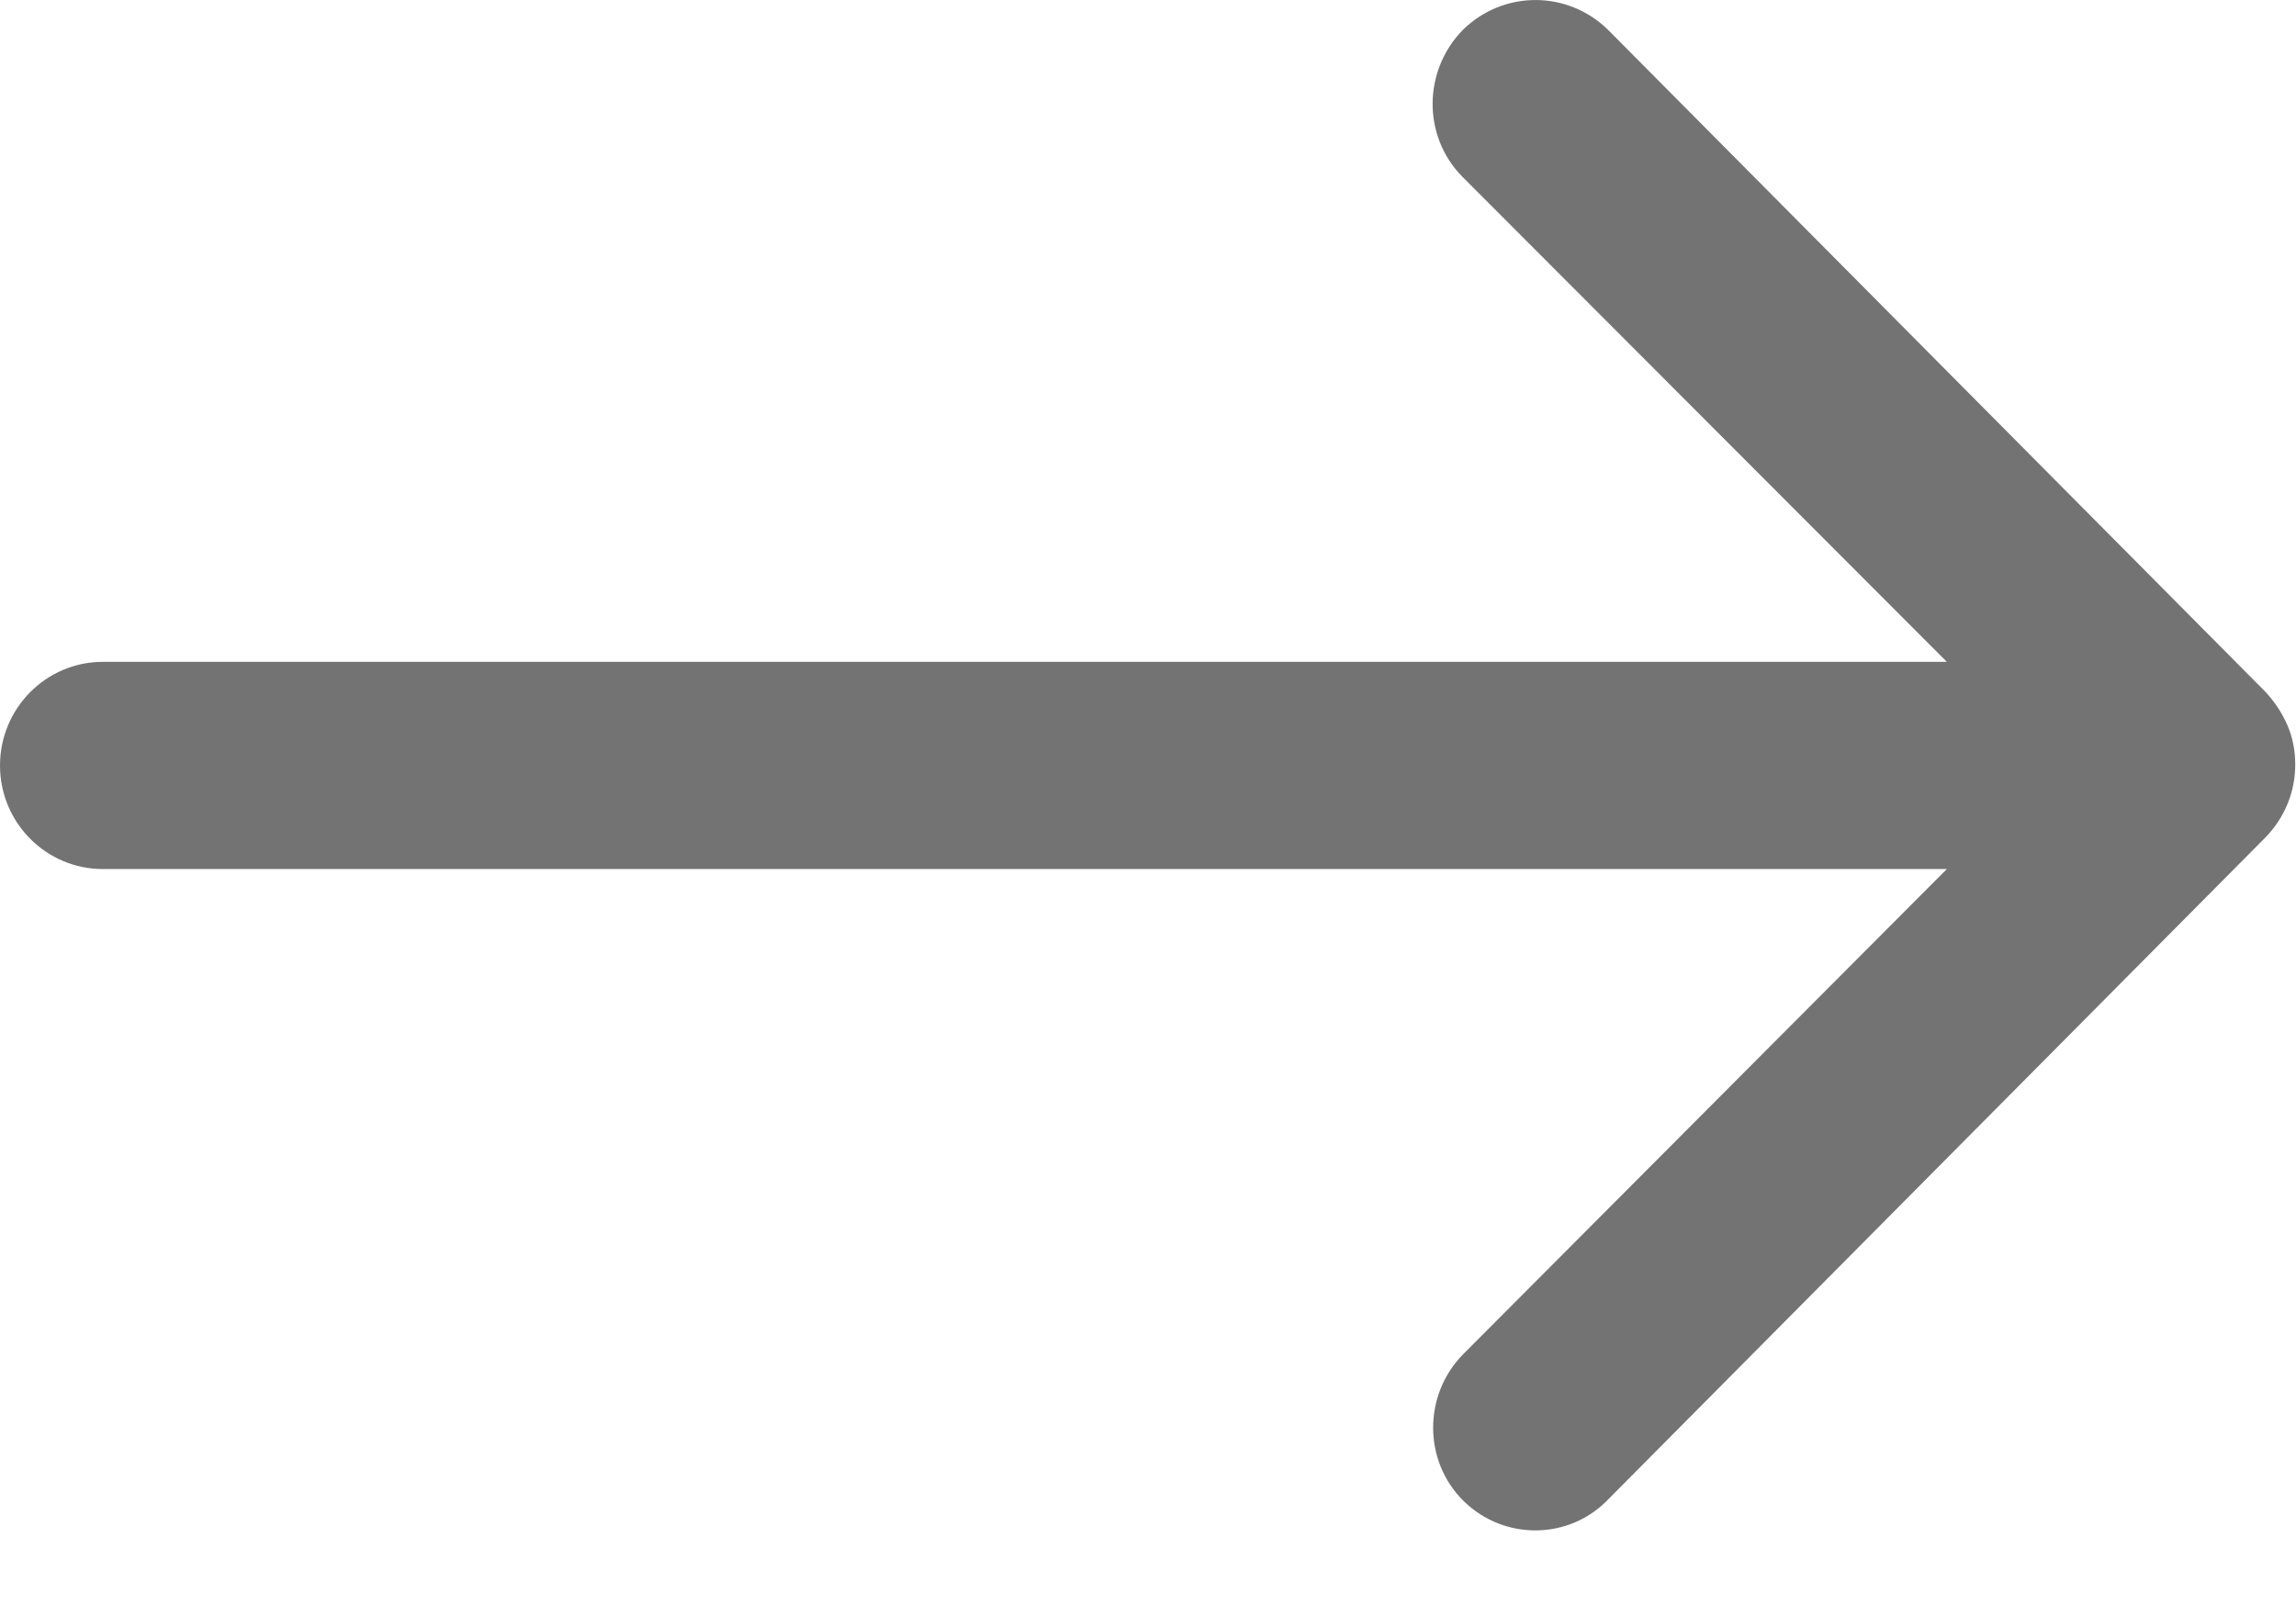
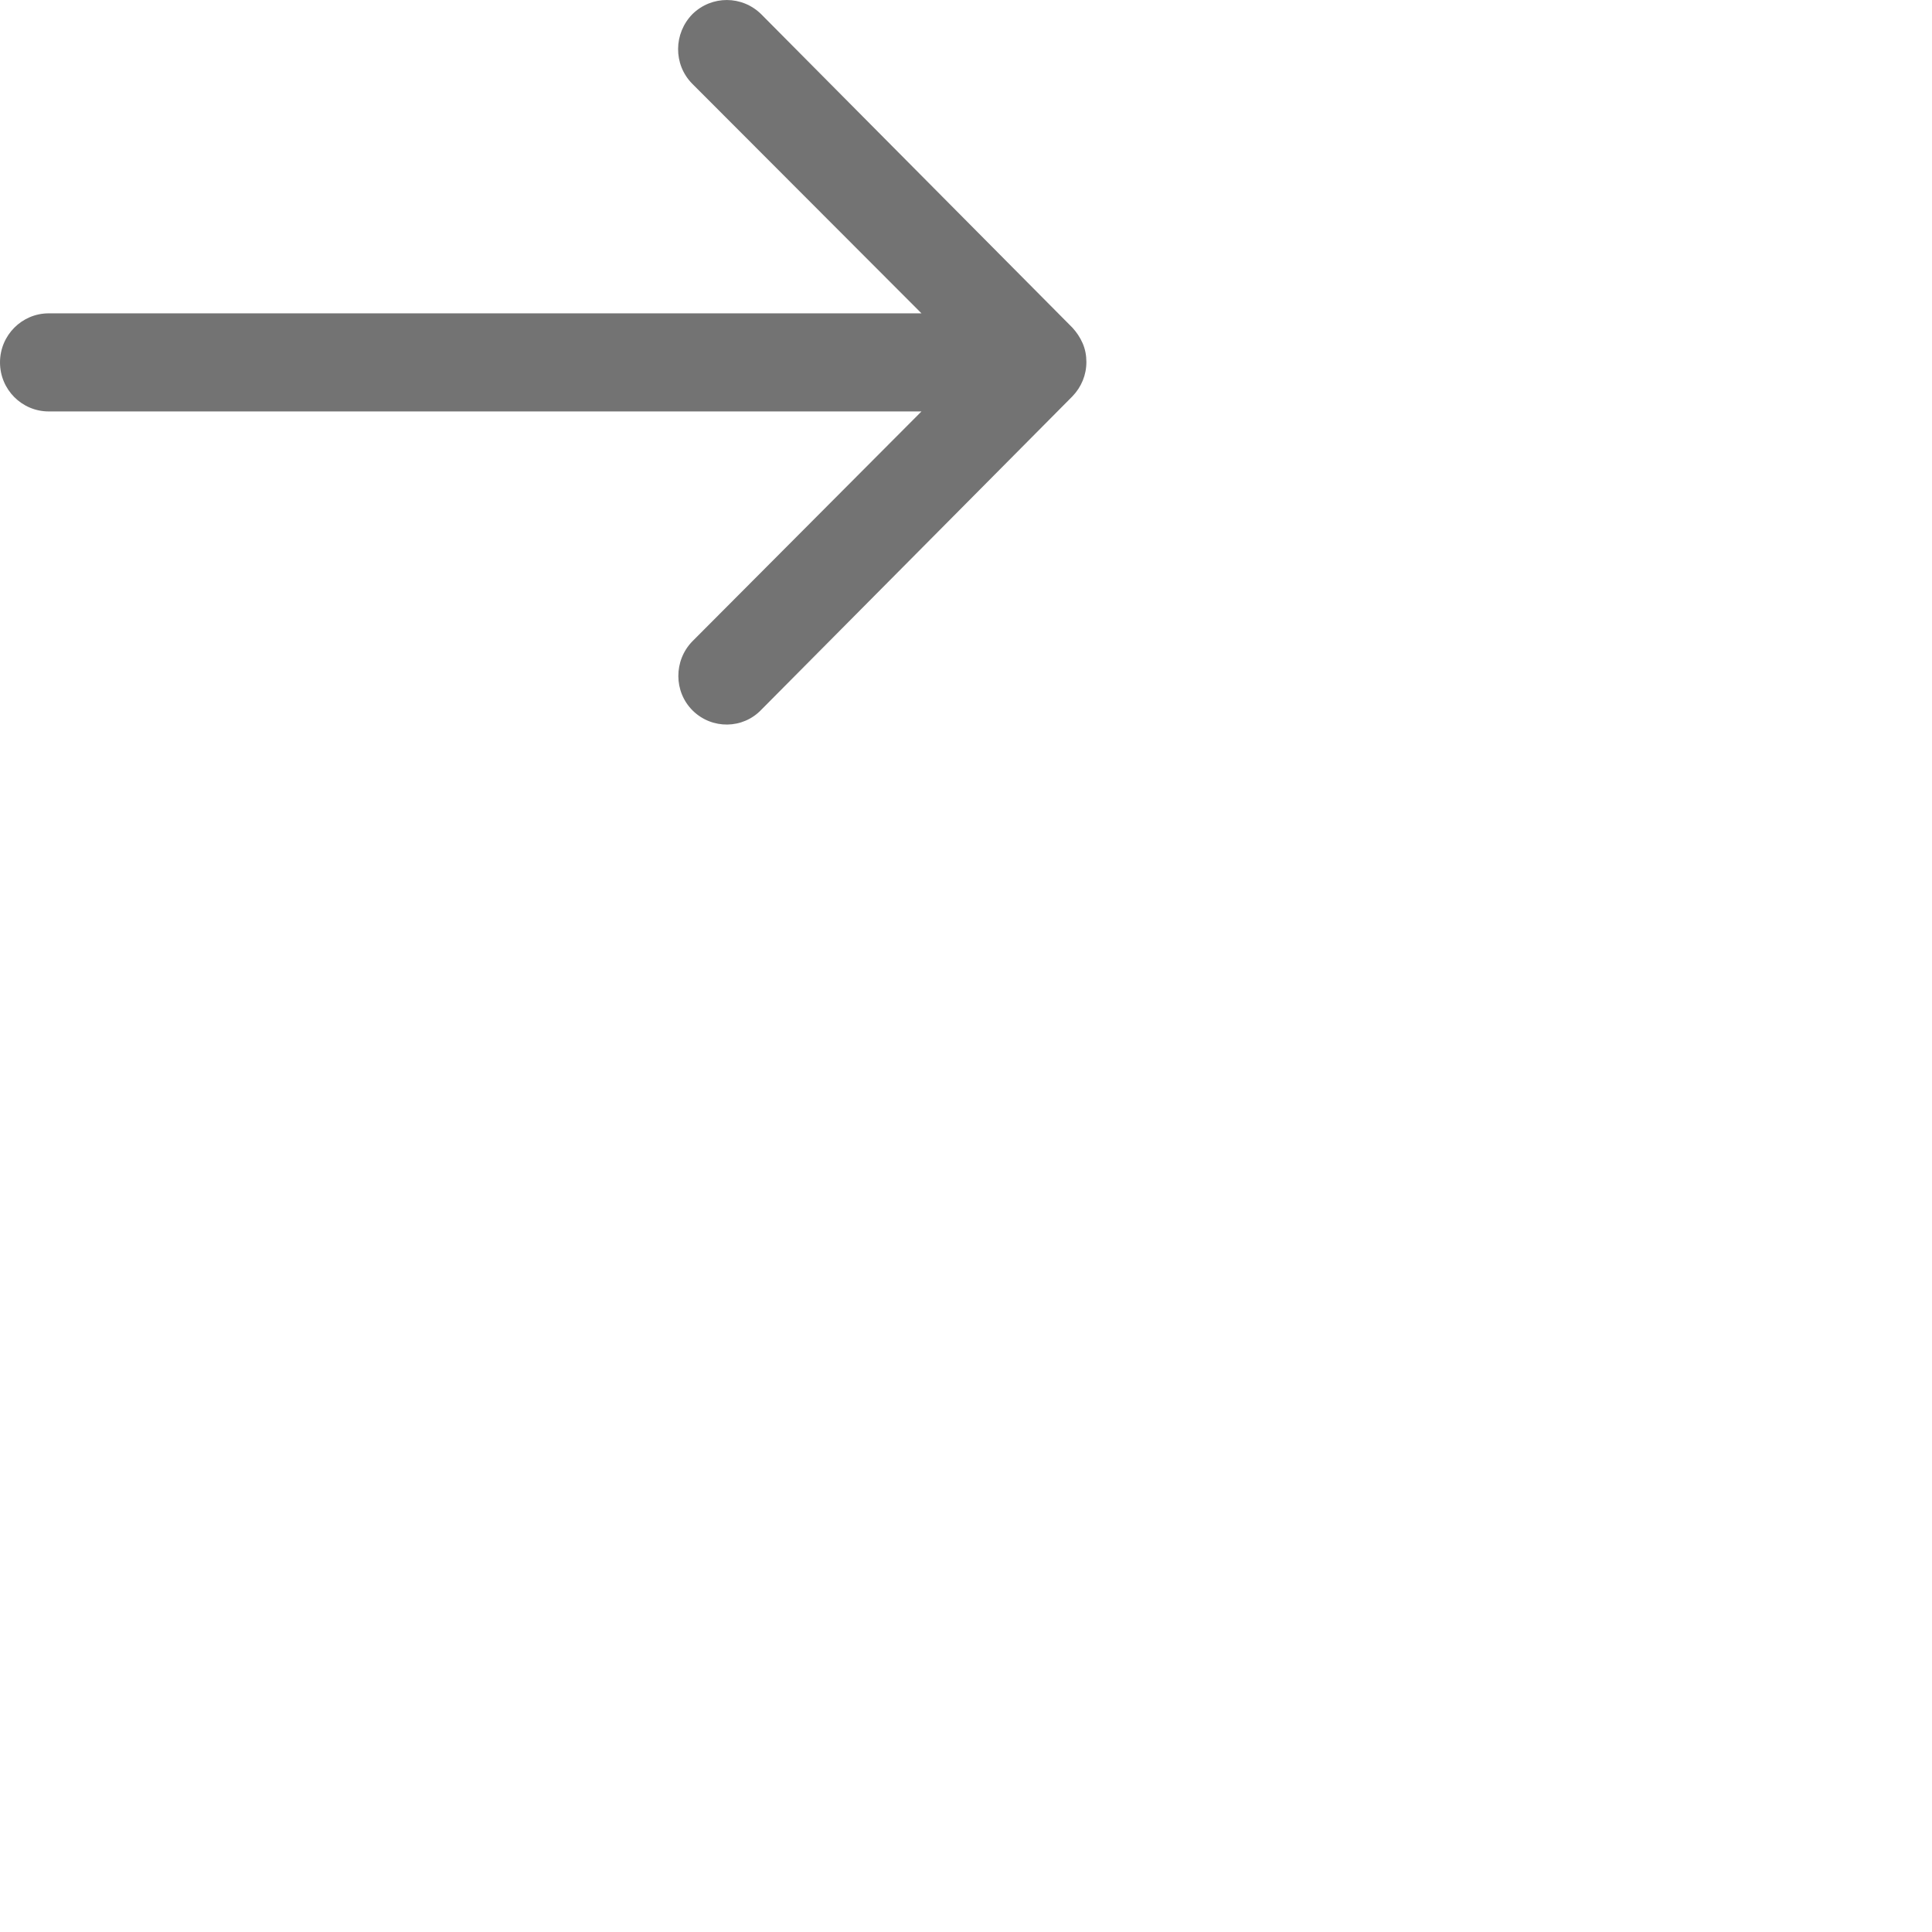
- <svg xmlns="http://www.w3.org/2000/svg" width="27" height="19" viewBox="0 0 27 19" fill="none">
+ <svg xmlns="http://www.w3.org/2000/svg" width="48" height="48" viewBox="0 0 48 48" fill="none">
  <path id="Vector" d="M17.213 17.657C16.735 17.188 16.735 16.41 17.203 15.932L22.894 10.222L1.209 10.222C0.544 10.222 9.82285e-05 9.679 9.82285e-05 9.004C9.82285e-05 8.329 0.544 7.785 1.209 7.785L22.894 7.785L17.194 2.076C16.725 1.597 16.735 0.829 17.203 0.351C17.681 -0.118 18.441 -0.118 18.919 0.36L26.644 8.141C26.747 8.254 26.831 8.376 26.897 8.526C26.963 8.676 26.991 8.835 26.991 8.994C26.991 9.313 26.869 9.613 26.644 9.847L18.919 17.629C18.459 18.116 17.691 18.125 17.213 17.657Z" fill="#737373" />
</svg>
